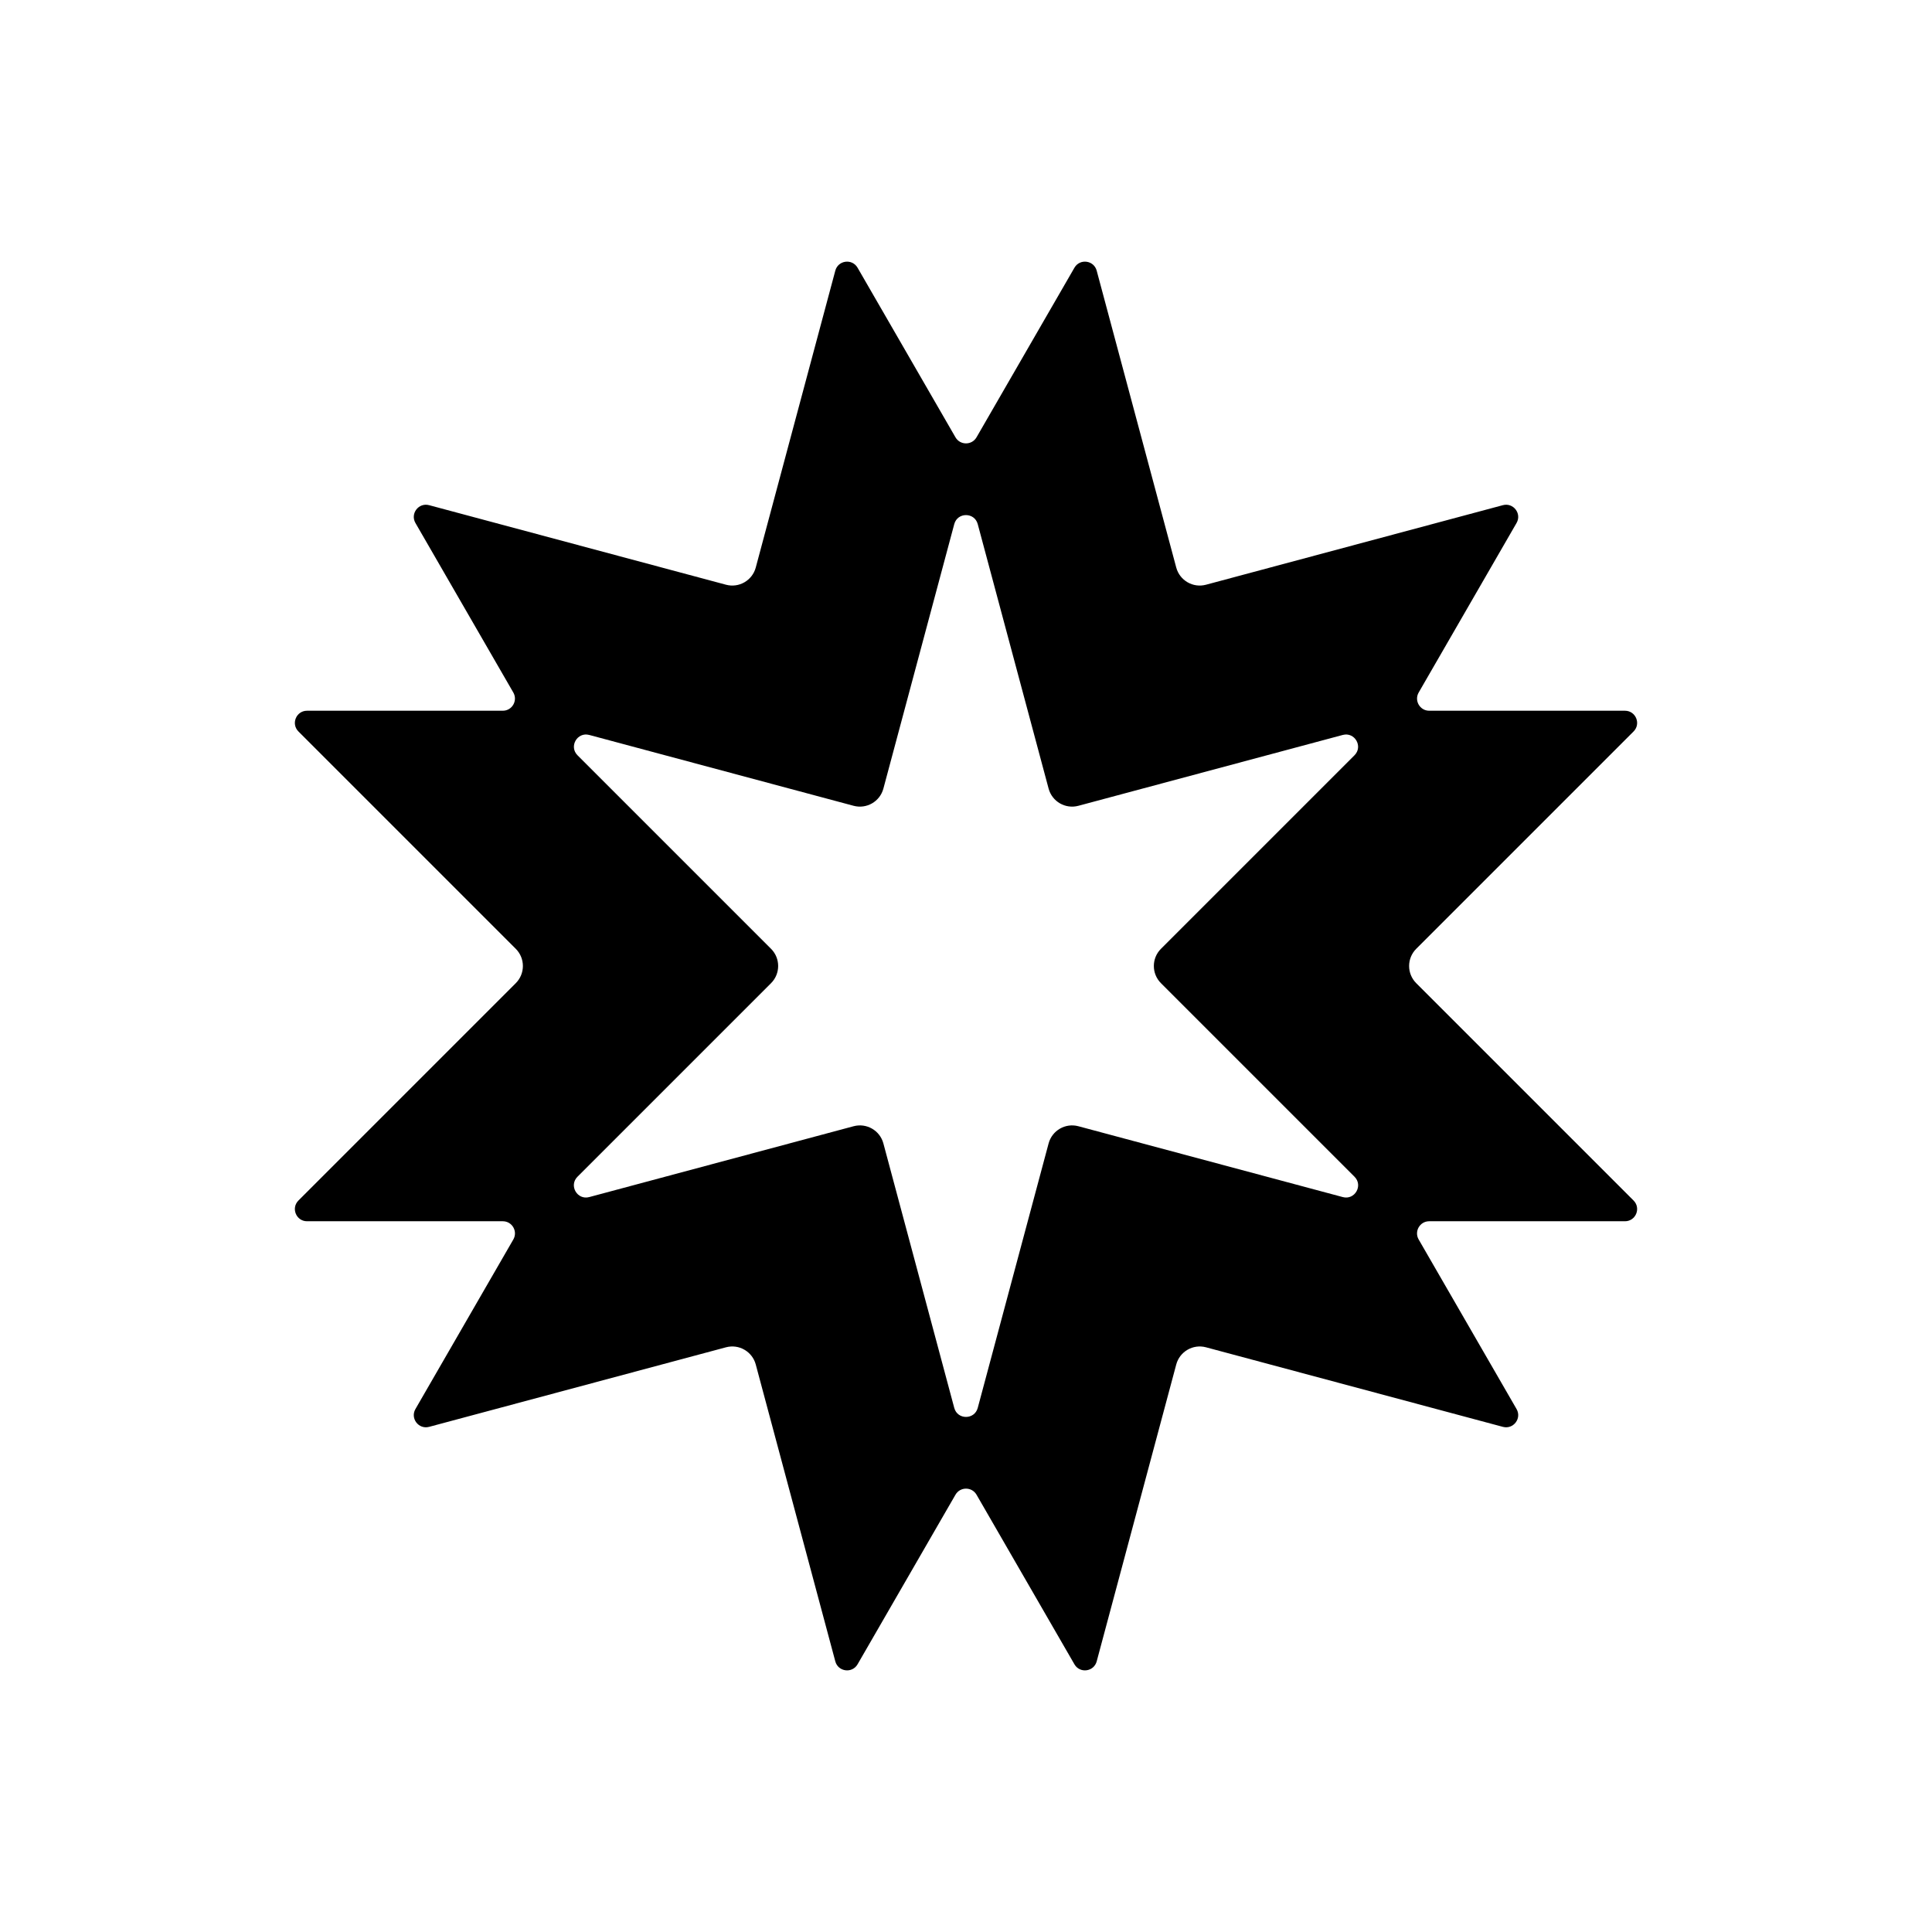
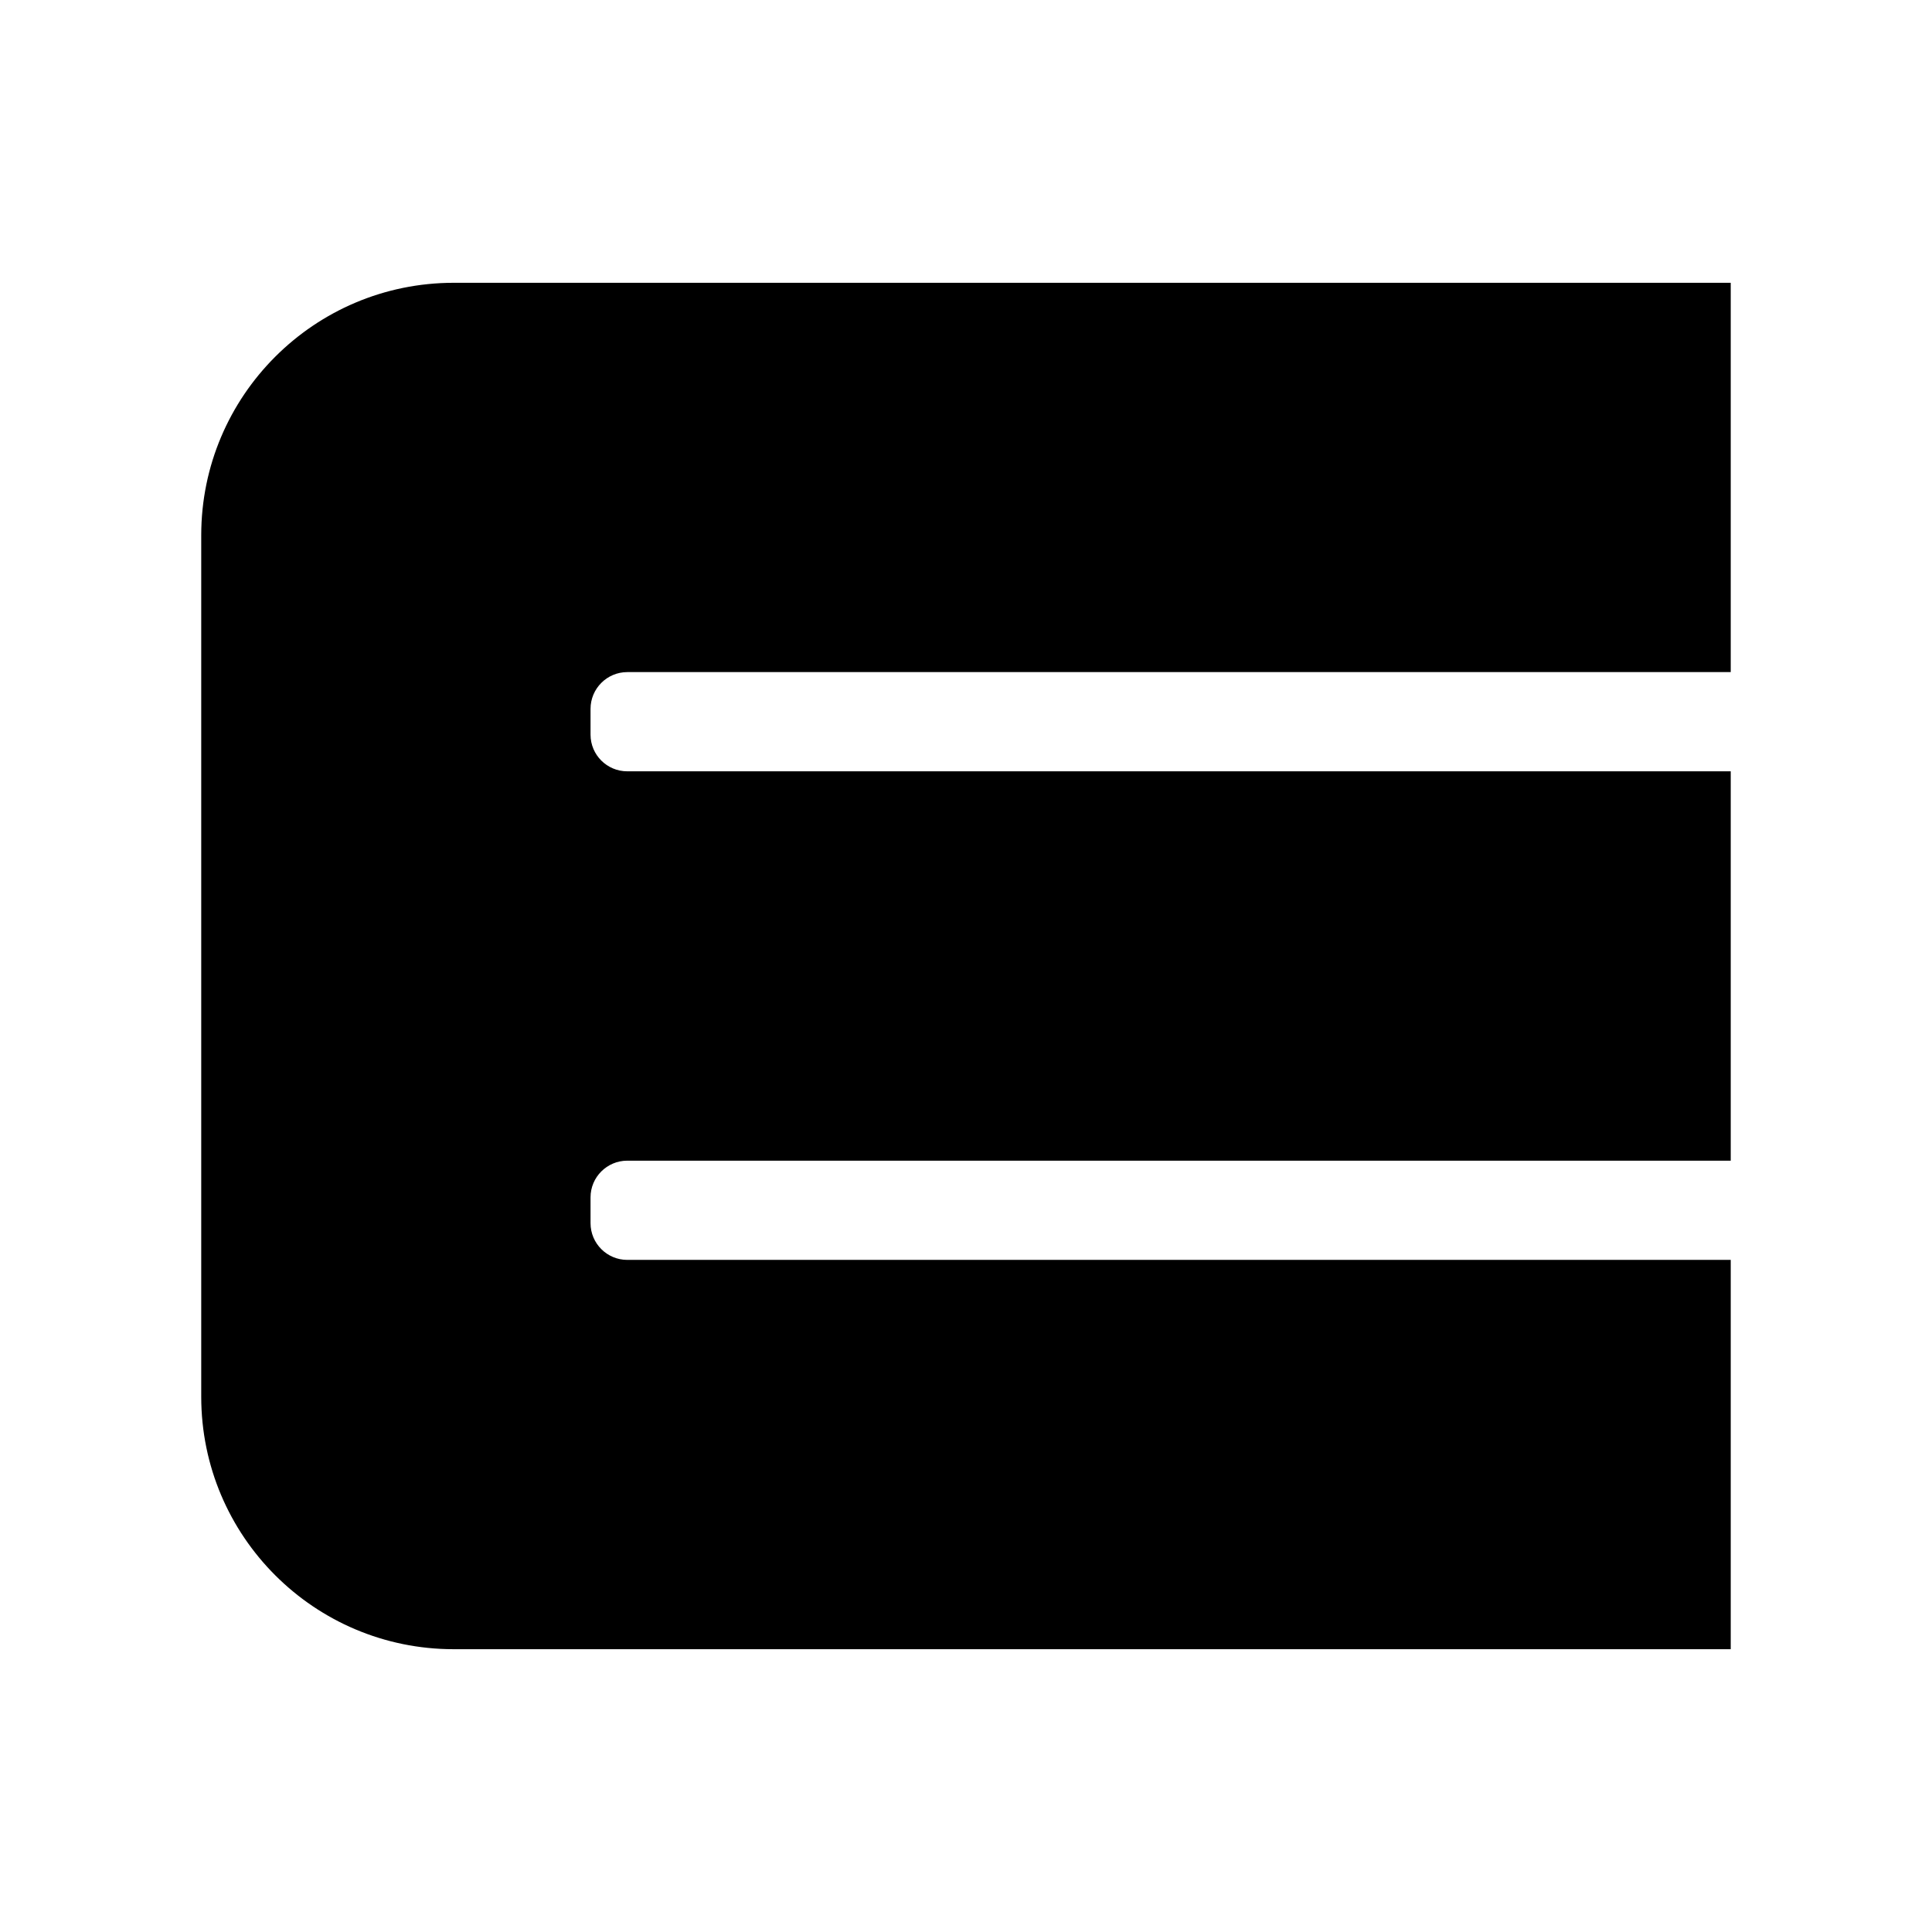
- <svg xmlns="http://www.w3.org/2000/svg" viewBox="0 0 24 24" fill="currentColor">
-   <g transform="translate(3.544 3.242) scale(0.0755)">
-     <path fill-rule="evenodd" d="M188.212 157.998c-1.54 0-2.502 1.667-1.732 3l16.105 27.896c.891 1.543-.529 3.393-2.25 2.932l-48.844-13.089a4 4 0 0 0-4.899 2.829l-13.088 48.845c-.462 1.721-2.773 2.025-3.664.482l-16.108-27.901c-.77-1.333-2.695-1.333-3.464 0L94.16 230.893c-.891 1.543-3.203 1.239-3.664-.482l-13.088-48.845a4 4 0 0 0-4.899-2.829l-48.845 13.089c-1.721.461-3.14-1.389-2.25-2.932l16.105-27.896c.77-1.333-.192-3-1.732-3H3.579c-1.782 0-2.674-2.154-1.414-3.414l35.757-35.757a4 4 0 0 0 0-5.656L2.165 77.413C.905 76.153 1.797 74 3.579 74h32.205c1.539 0 2.502-1.667 1.732-3L21.414 43.11c-.89-1.543.529-3.393 2.25-2.932l48.845 13.088a4 4 0 0 0 4.899-2.828L90.496 1.593c.461-1.721 2.773-2.026 3.664-.482l16.107 27.9c.77 1.334 2.695 1.334 3.465 0l16.108-27.9c.89-1.544 3.202-1.24 3.663.482l13.089 48.845a4 4 0 0 0 4.899 2.828l48.844-13.088c1.721-.461 3.141 1.389 2.25 2.932l-16.102 27.89c-.77 1.333.193 3 1.732 3h32.206c1.782 0 2.674 2.154 1.414 3.414l-35.757 35.757a4 4 0 0 0 0 5.656l35.757 35.757c1.26 1.26.368 3.414-1.414 3.414zM175.919 81.33c1.447-1.446.044-3.875-1.932-3.345l-43.496 11.655a4 4 0 0 1-4.899-2.829l-11.661-43.518c-.529-1.976-3.334-1.976-3.863 0L98.407 86.811a4 4 0 0 1-4.899 2.829L50.014 77.985c-1.977-.53-3.379 1.899-1.932 3.346l31.84 31.84a4 4 0 0 1 0 5.657l-31.848 31.847c-1.447 1.447-.044 3.875 1.932 3.346l43.502-11.657a4 4 0 0 1 4.899 2.828l11.661 43.519c.529 1.976 3.334 1.976 3.863 0l11.661-43.519a4 4 0 0 1 4.899-2.828l43.503 11.657c1.977.53 3.379-1.899 1.932-3.346l-31.847-31.847a4 4 0 0 1 0-5.657z" />
+ <svg xmlns="http://www.w3.org/2000/svg" viewBox="0 0 24 24" fill="none">
+   <g transform="translate(-6.325 -5.256) scale(0.57539)">
+     <path d="M48.358 15.24V23.645H24.535C24.098 23.645 23.742 24.001 23.742 24.439V24.995C23.742 25.433 24.098 25.787 24.535 25.787H48.358V34.193H24.535C24.098 34.193 23.742 34.548 23.742 34.985V35.542C23.742 35.98 24.098 36.335 24.535 36.335H48.358V44.74H20.788C17.778 44.74 15.337 42.3 15.337 39.289V20.691C15.337 17.681 17.778 15.241 20.788 15.24H48.358Z" fill="currentColor" />
  </g>
</svg>
